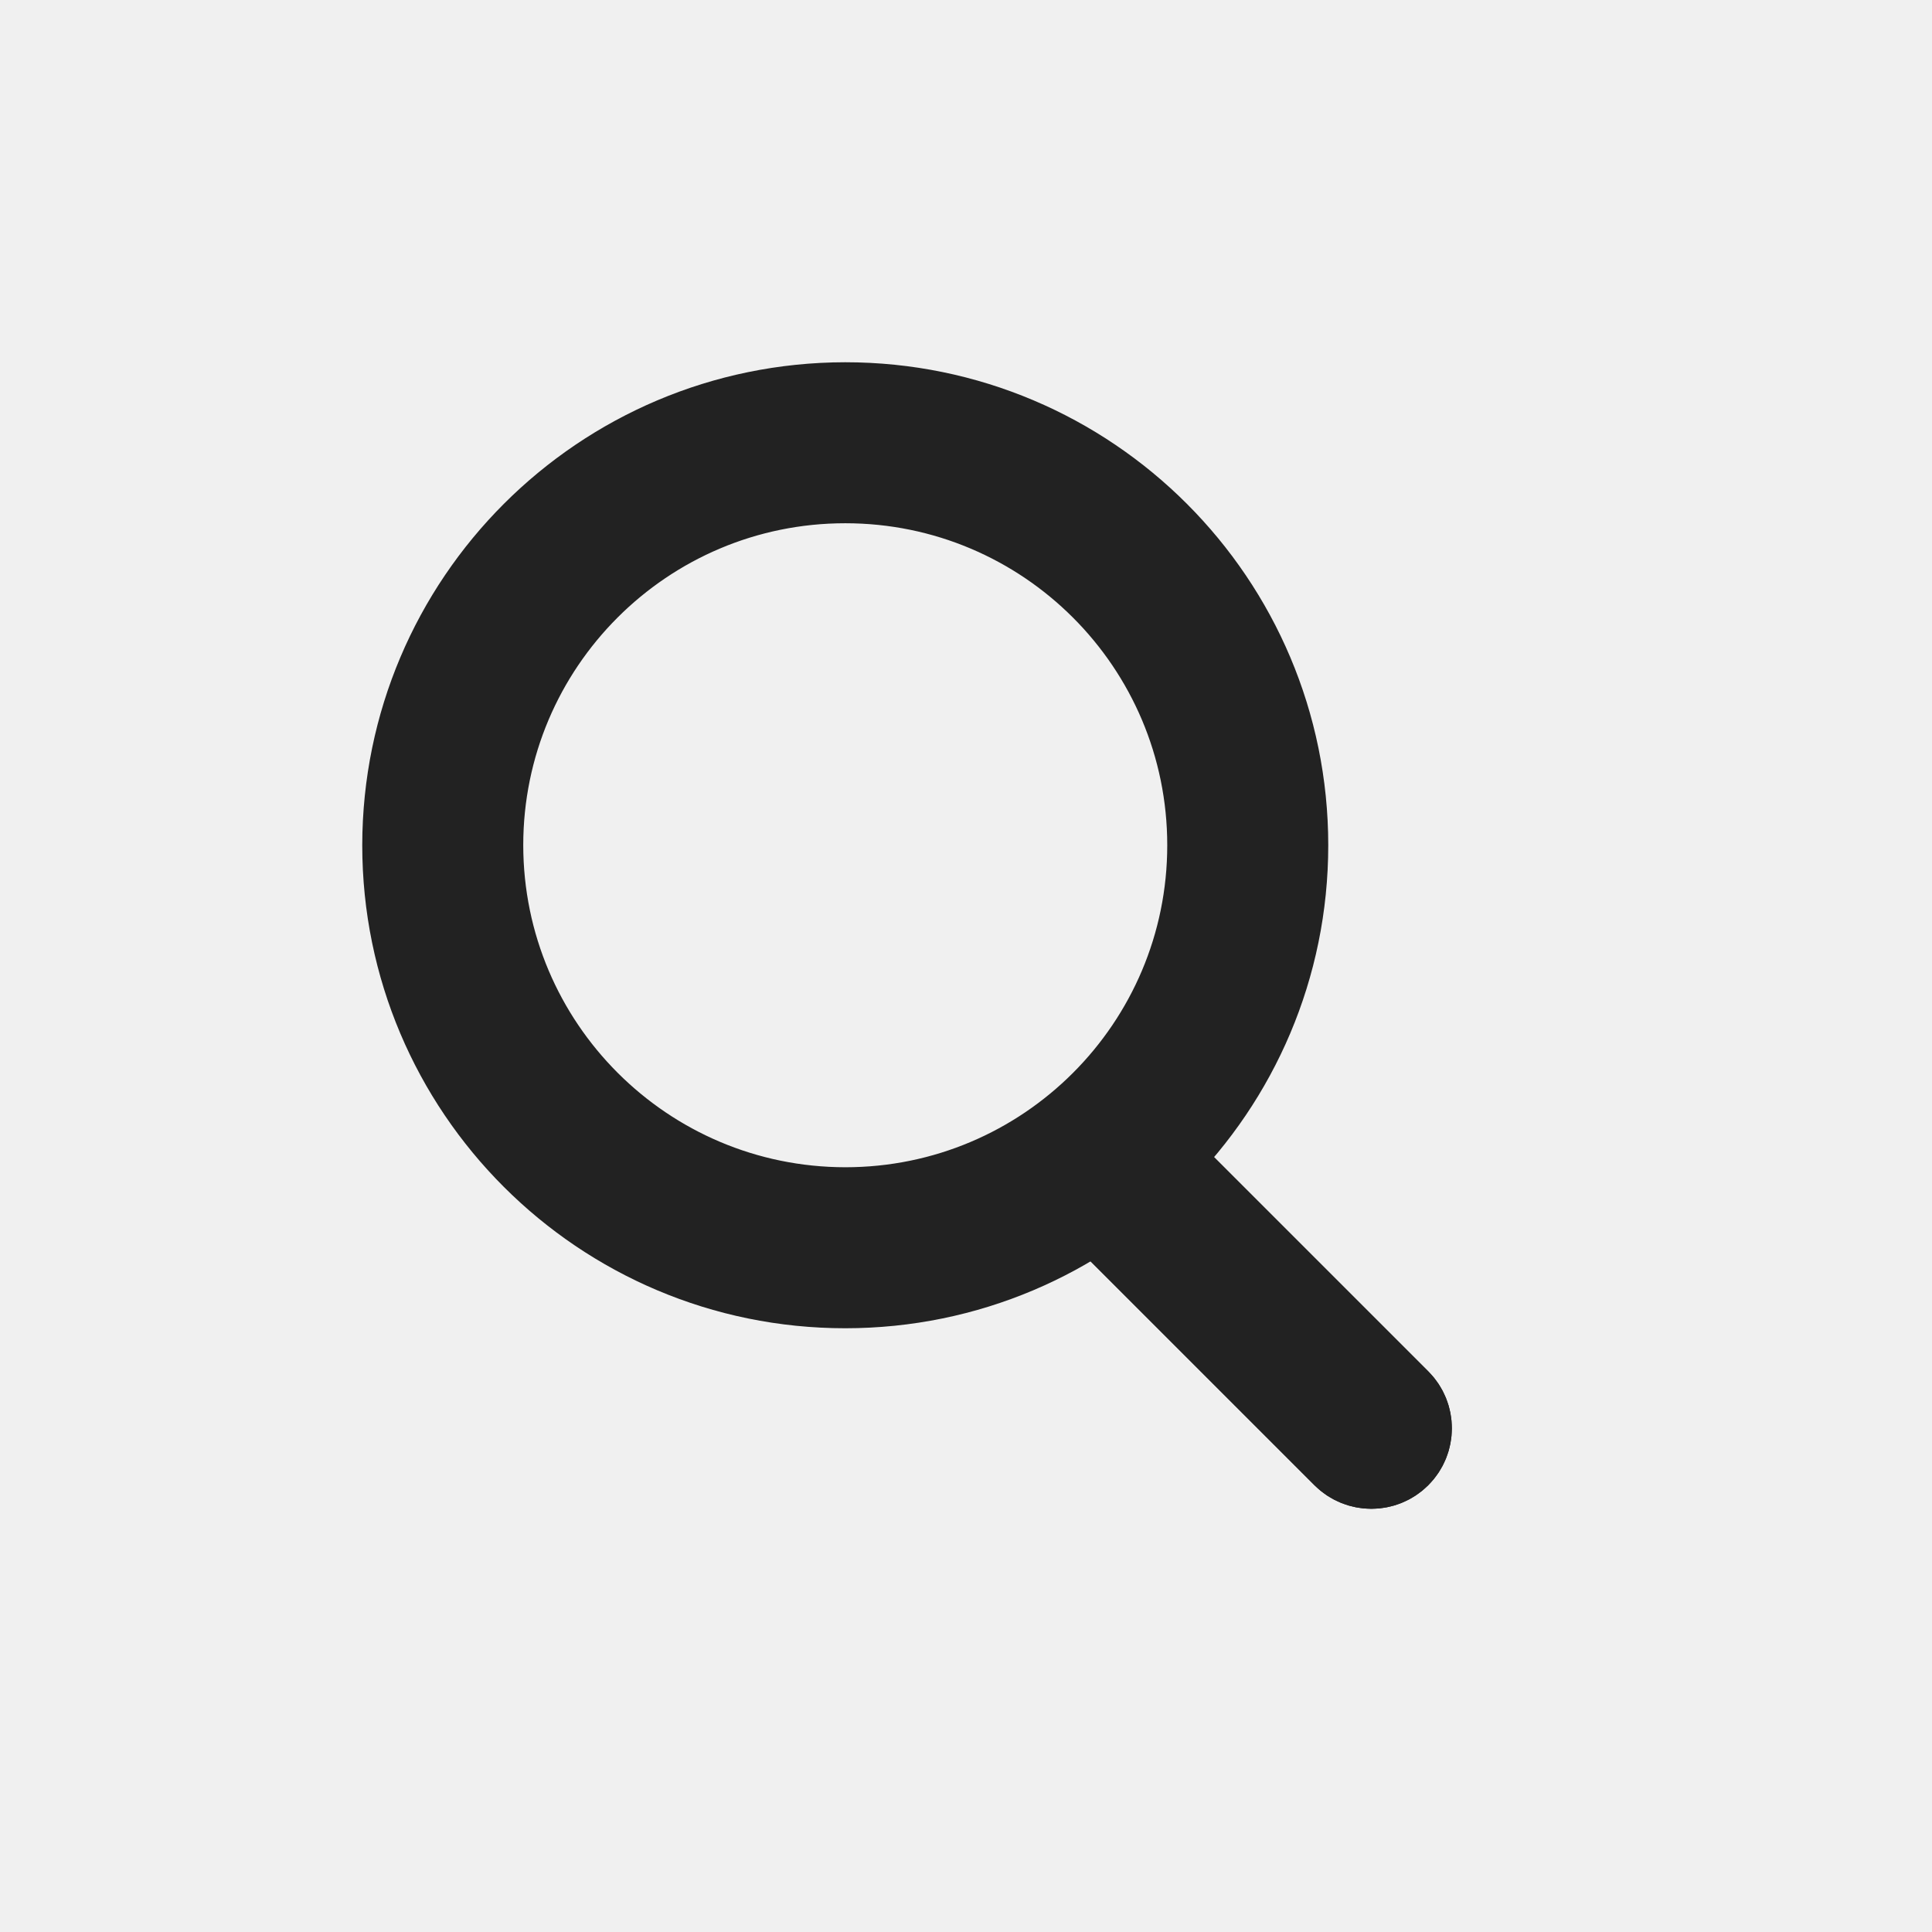
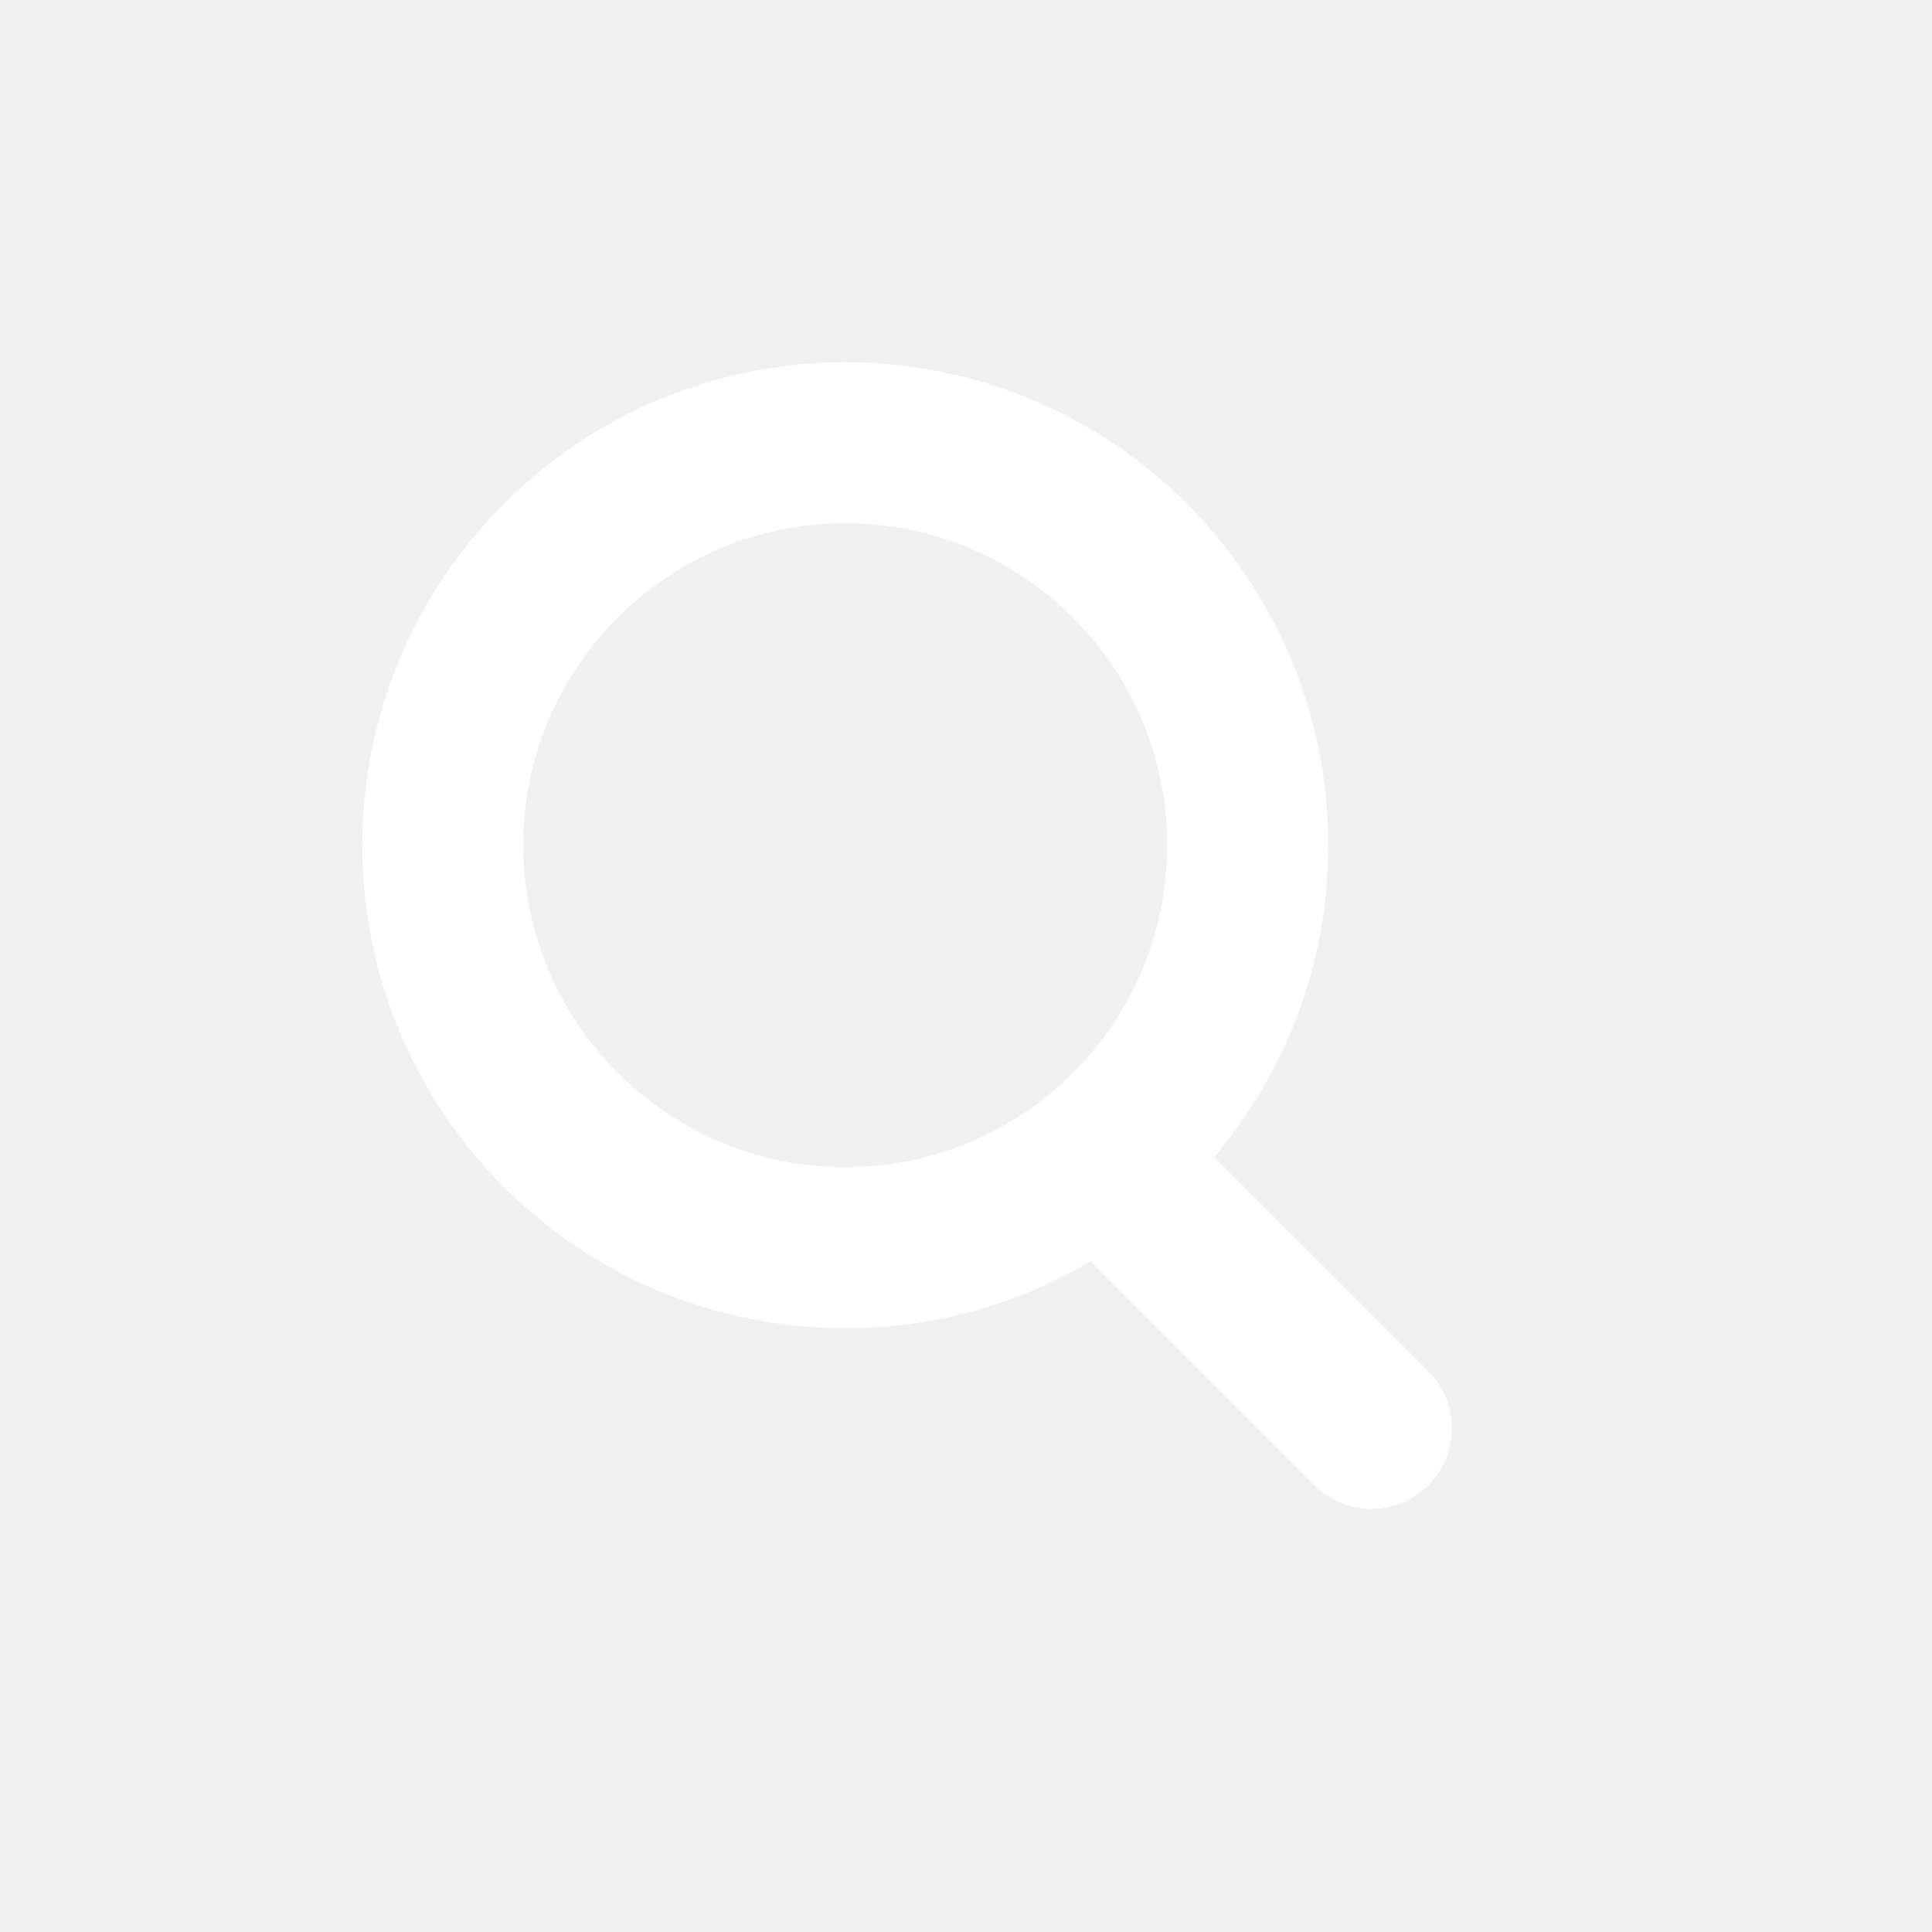
<svg xmlns="http://www.w3.org/2000/svg" width="24" height="24" viewBox="0 0 24 24">
  <g id="ico_search_input_24" transform="translate(3.333 -4)">
    <g id="그룹_203570" data-name="그룹 203570" transform="translate(-3 4)">
      <rect id="bg" width="24" height="24" transform="translate(-0.333)" fill="#585d72" opacity="0" />
      <g id="사각형_65" data-name="사각형 65" transform="translate(4.667 5)">
-         <path id="패스_35029" data-name="패스 35029" d="M960.722,536.136a5.5,5.5,0,1,1-5.5,5.5A5.506,5.506,0,0,1,960.722,536.136Zm0,10a4.5,4.5,0,1,0-4.5-4.5A4.505,4.505,0,0,0,960.722,546.136Z" transform="translate(-955.222 -536.136)" fill="#222" stroke="#222" stroke-width="1" />
-         <g id="사각형_109217" data-name="사각형 109217" transform="translate(9.207 8.5) rotate(45)" fill="#222" stroke="#222" stroke-width="1">
+         <path id="패스_35029" data-name="패스 35029" d="M960.722,536.136a5.5,5.5,0,1,1-5.5,5.5A5.506,5.506,0,0,1,960.722,536.136Zm0,10a4.5,4.5,0,1,0-4.5-4.5A4.505,4.505,0,0,0,960.722,546.136Z" transform="translate(-955.222 -536.136)" fill="#fff" stroke="#fff" stroke-width="1" />
+         <g id="사각형_109217" data-name="사각형 109217" transform="translate(9.207 8.5) rotate(45)" fill="#fff" stroke="#fff" stroke-width="1">
          <rect width="6" height="2" rx="1" stroke="none" />
          <rect x="0.5" y="0.5" width="5" height="1" rx="0.5" fill="none" />
        </g>
      </g>
    </g>
  </g>
</svg>
